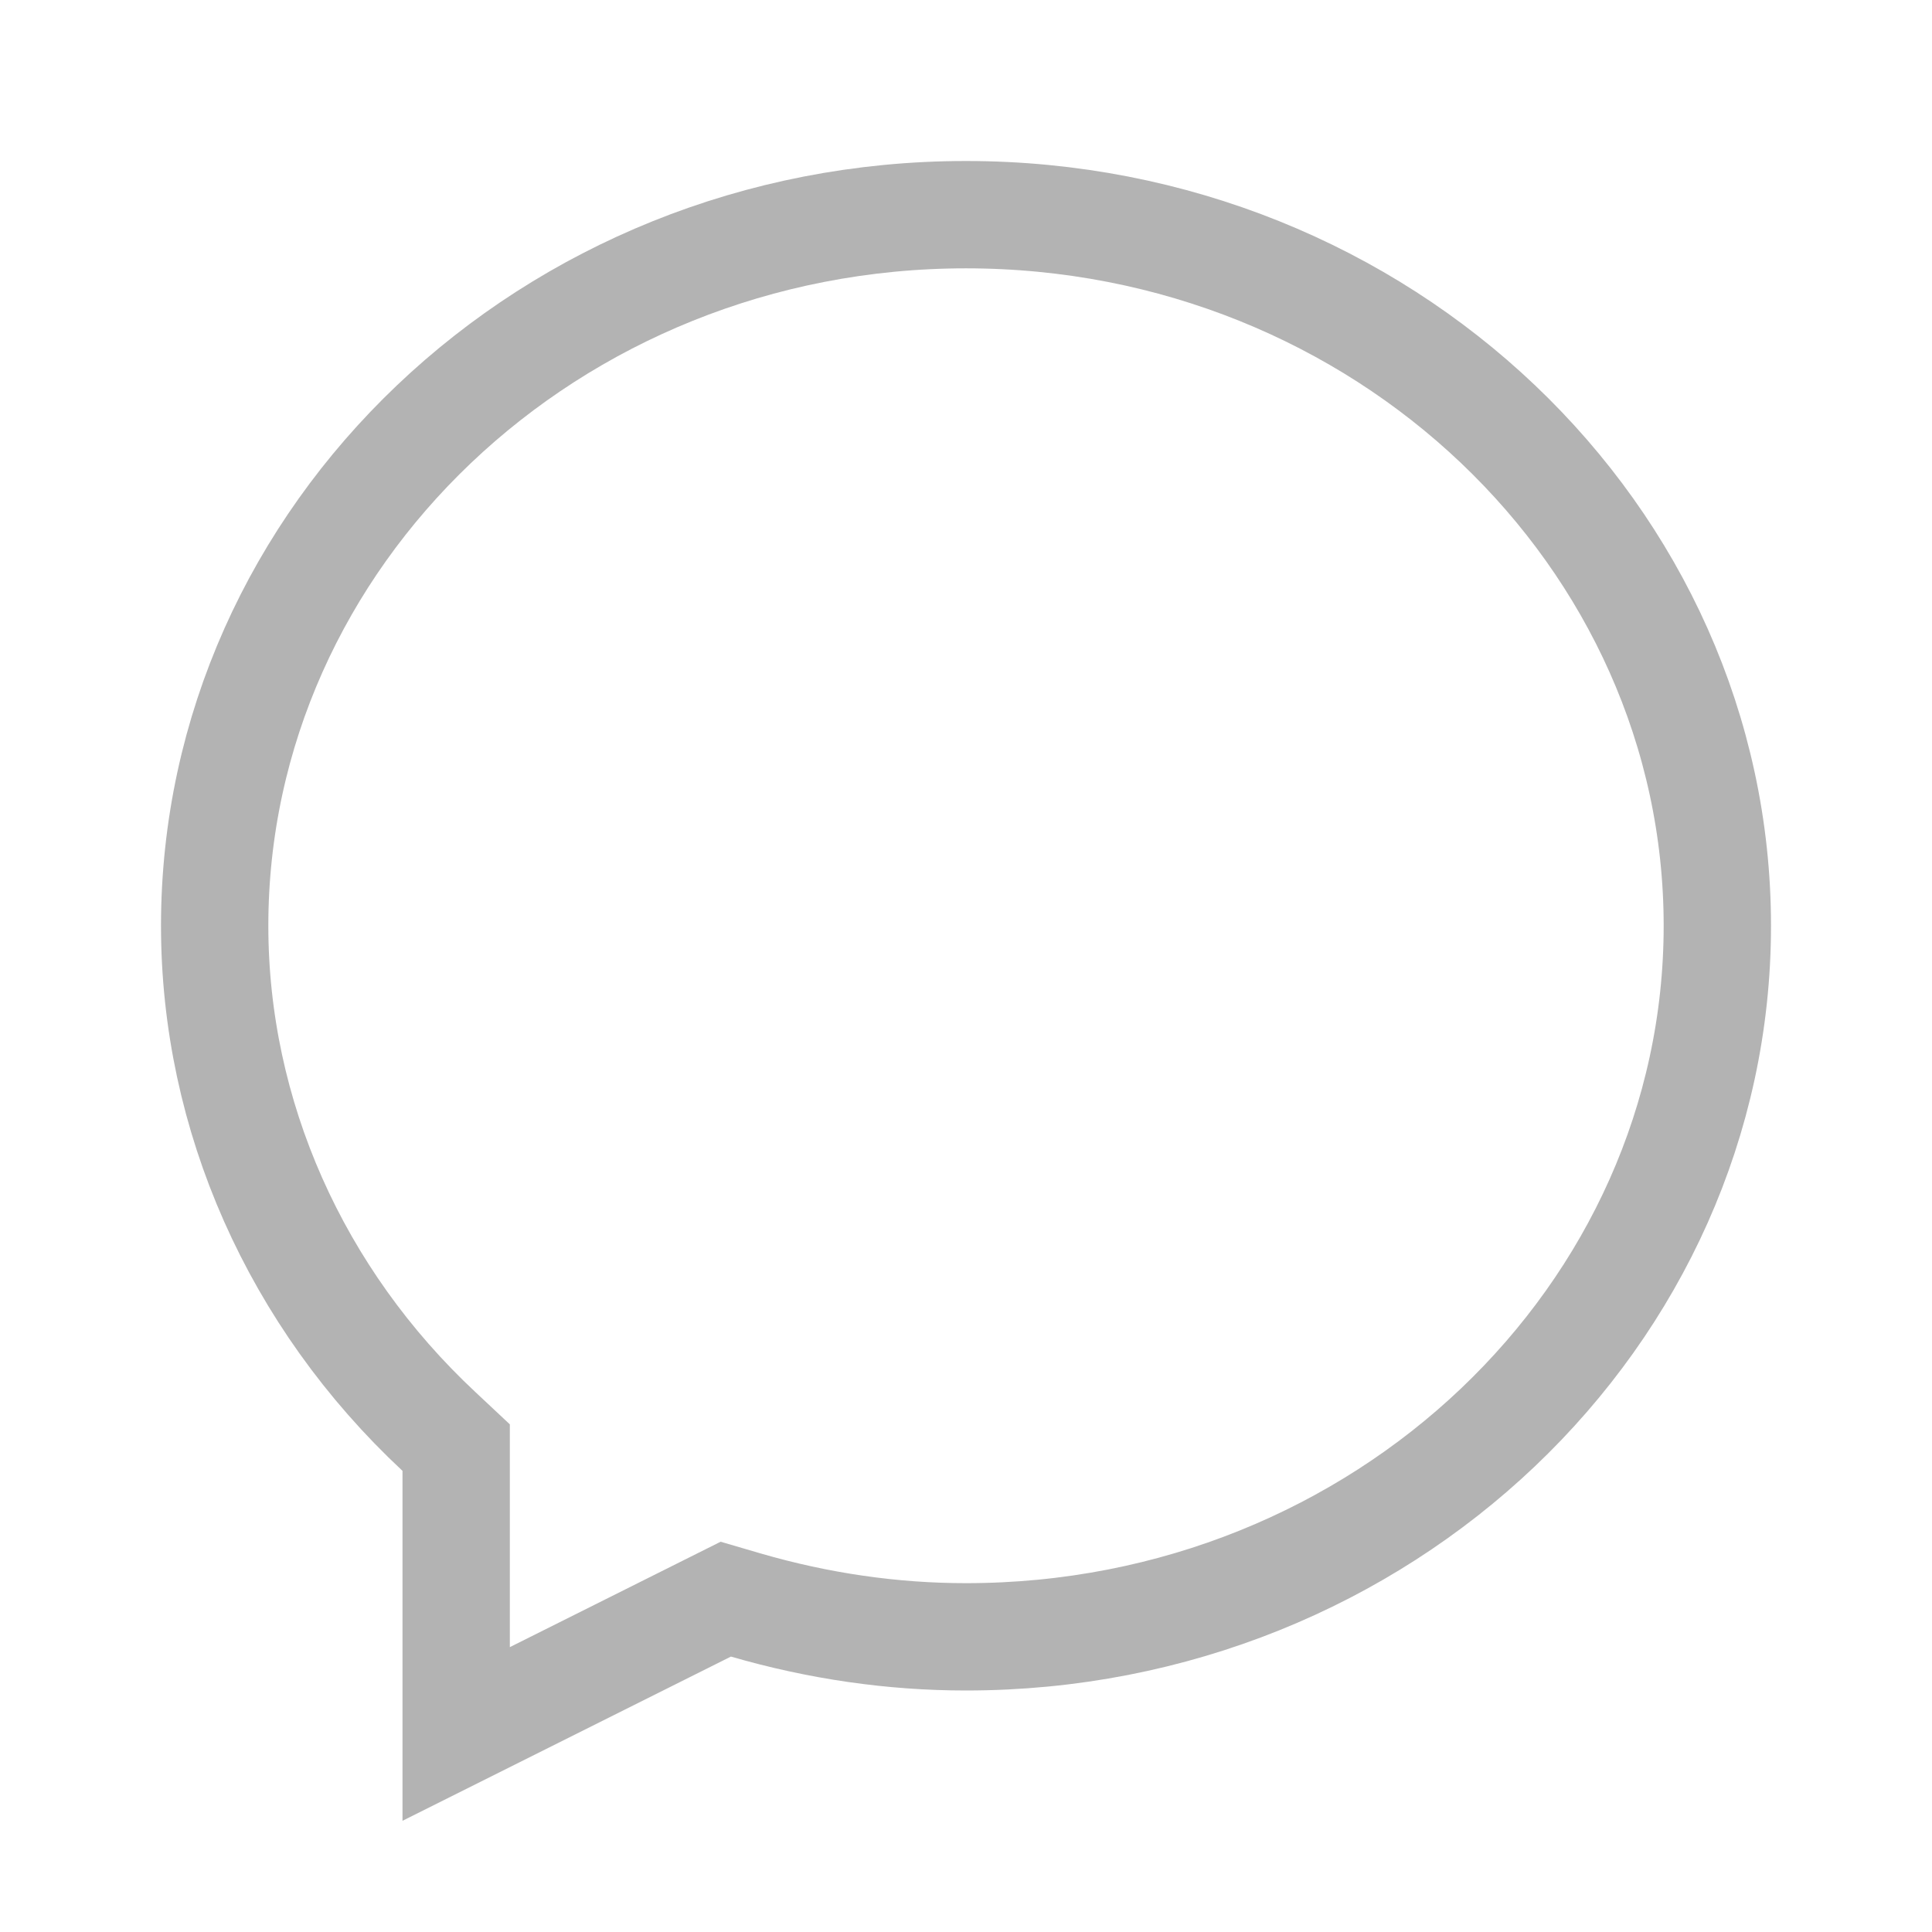
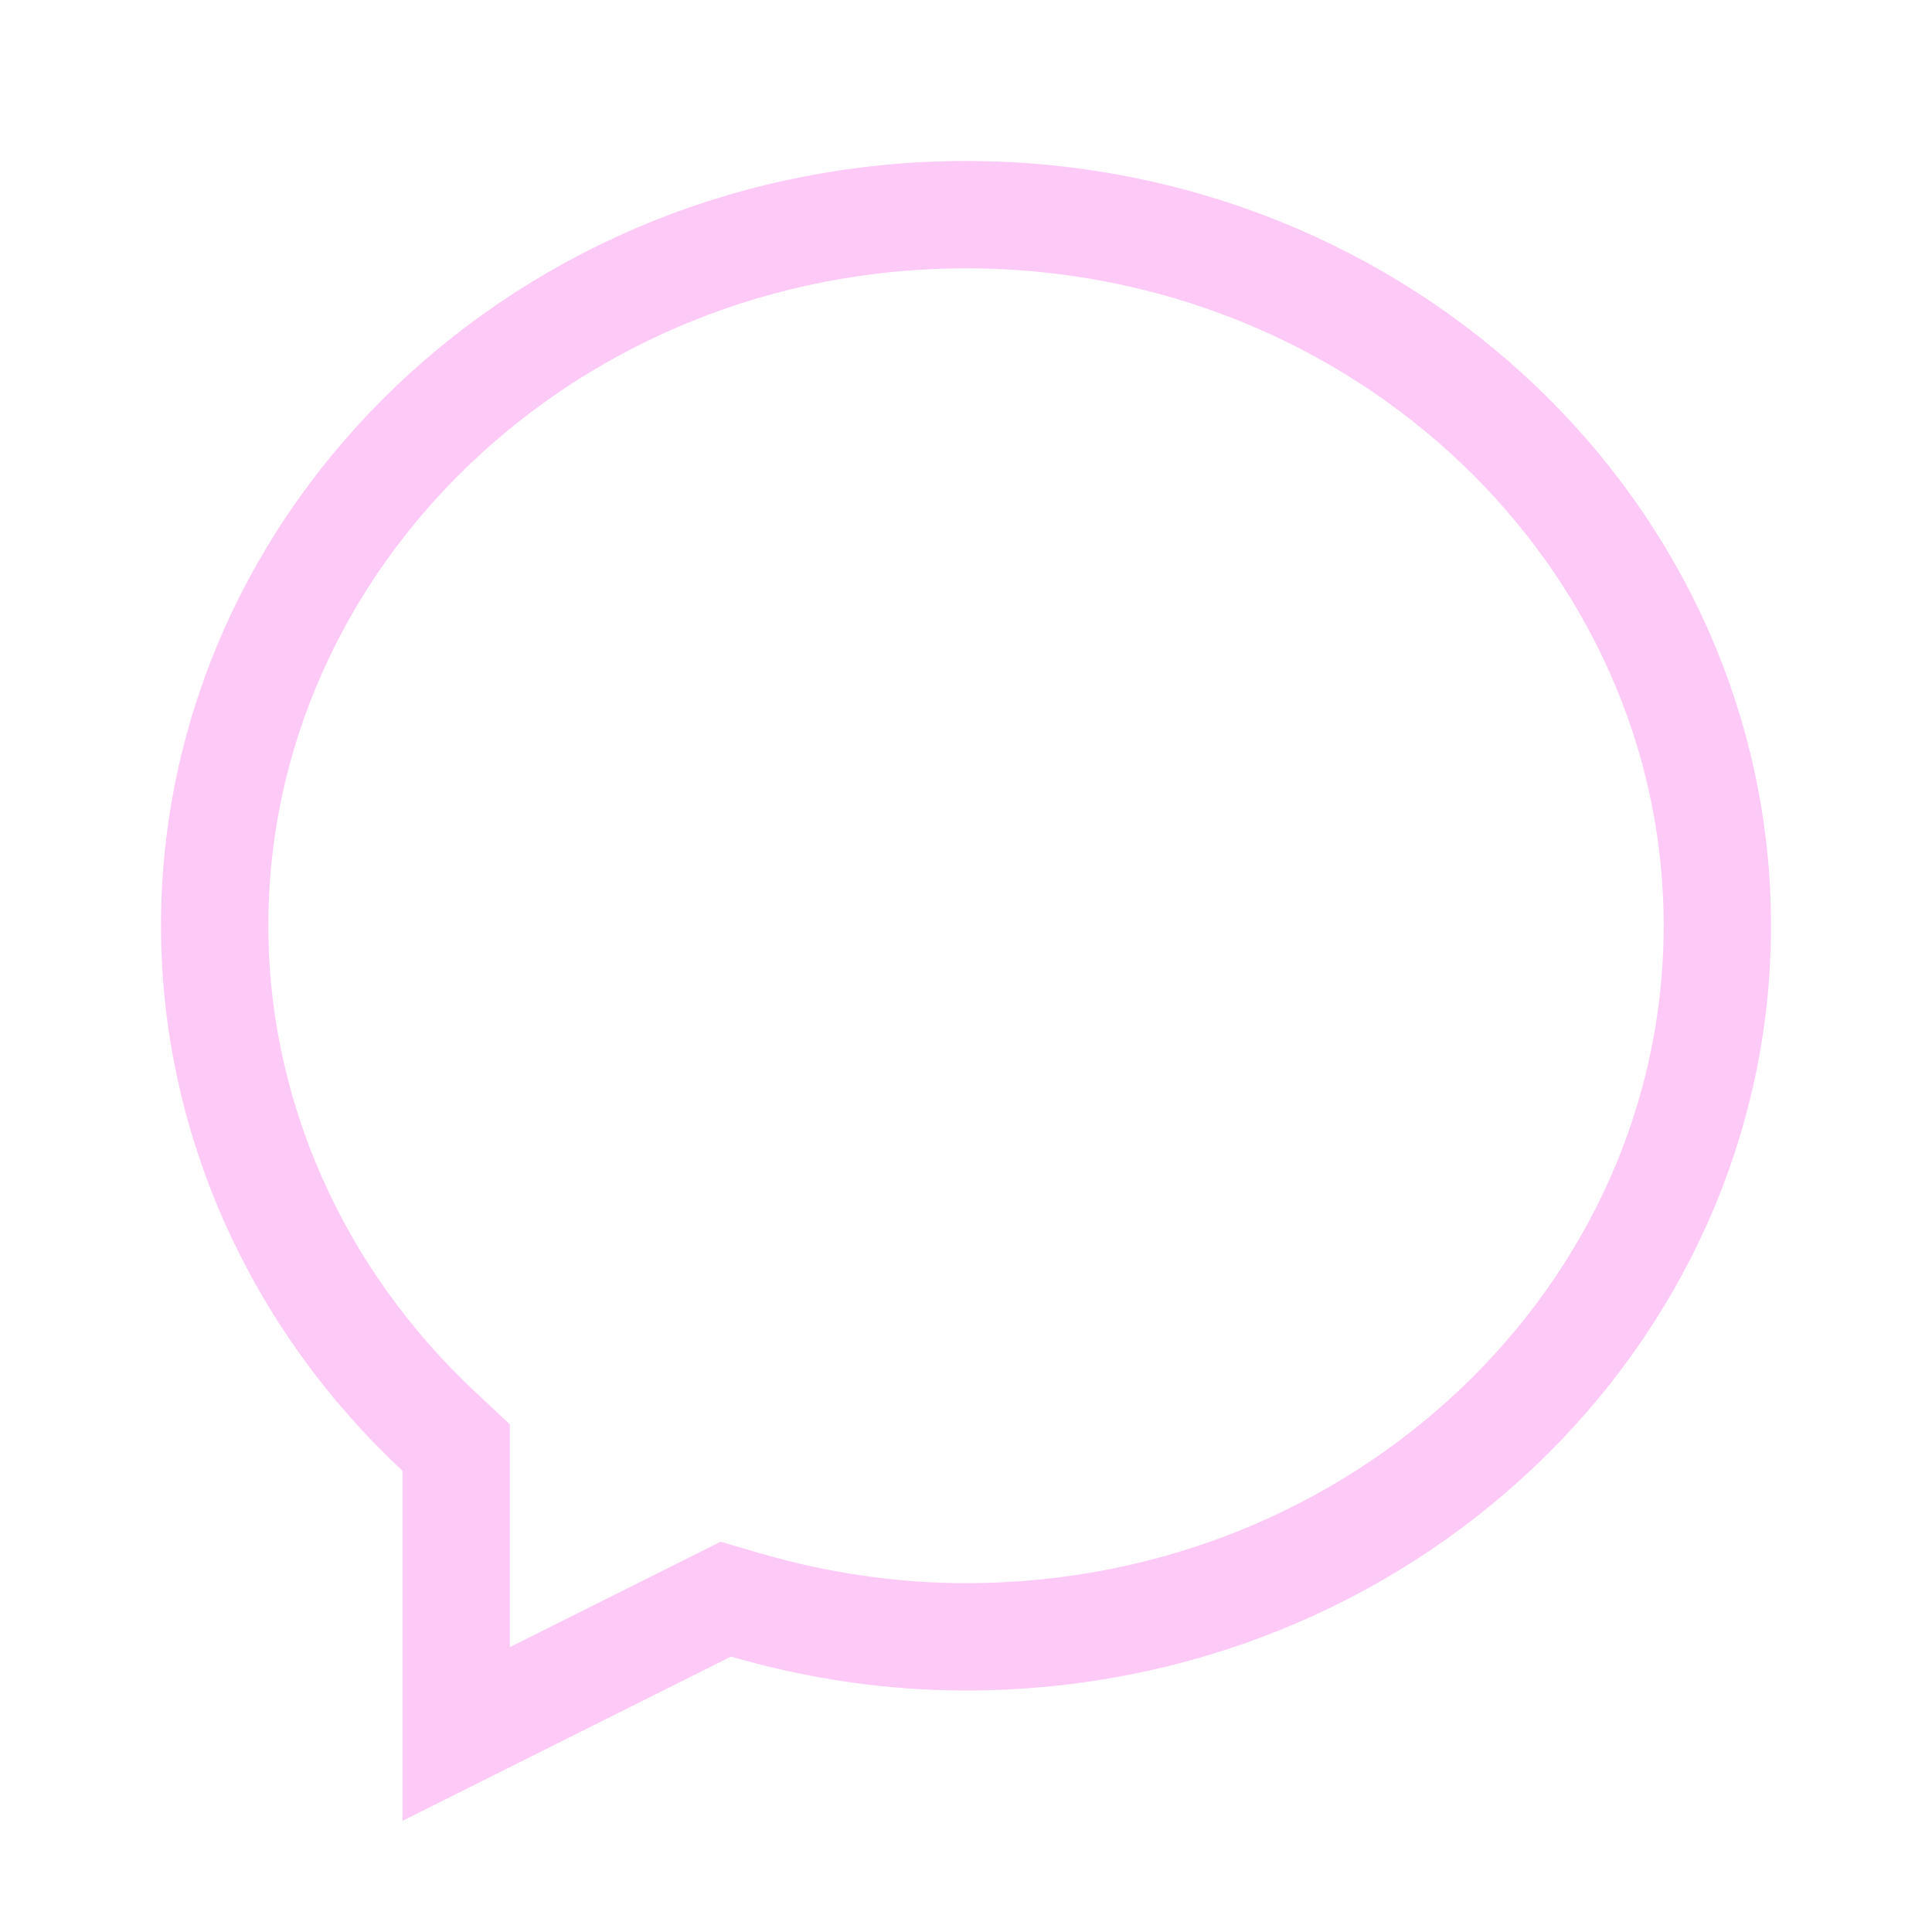
<svg xmlns="http://www.w3.org/2000/svg" width="18" height="18" viewBox="0 0 18 18" fill="none">
-   <path d="M4.25 13.704V13.487L4.091 13.338C2.754 12.091 2 10.39 2 8.625C2 4.996 5.116 2 9 2C12.884 2 16 4.996 16 8.625C16 12.254 12.884 15.25 9 15.25C8.313 15.25 7.625 15.15 6.95 14.954L6.762 14.899L6.586 14.987L4.25 16.155V13.704Z" stroke="#B3B3B3" />
+   <path d="M4.25 13.704V13.487L4.091 13.338C2.754 12.091 2 10.39 2 8.625C2 4.996 5.116 2 9 2C12.884 2 16 4.996 16 8.625C16 12.254 12.884 15.25 9 15.25C8.313 15.25 7.625 15.15 6.95 14.954L6.762 14.899L6.586 14.987L4.25 16.155V13.704Z" stroke="#FDC9F7" />
</svg>
